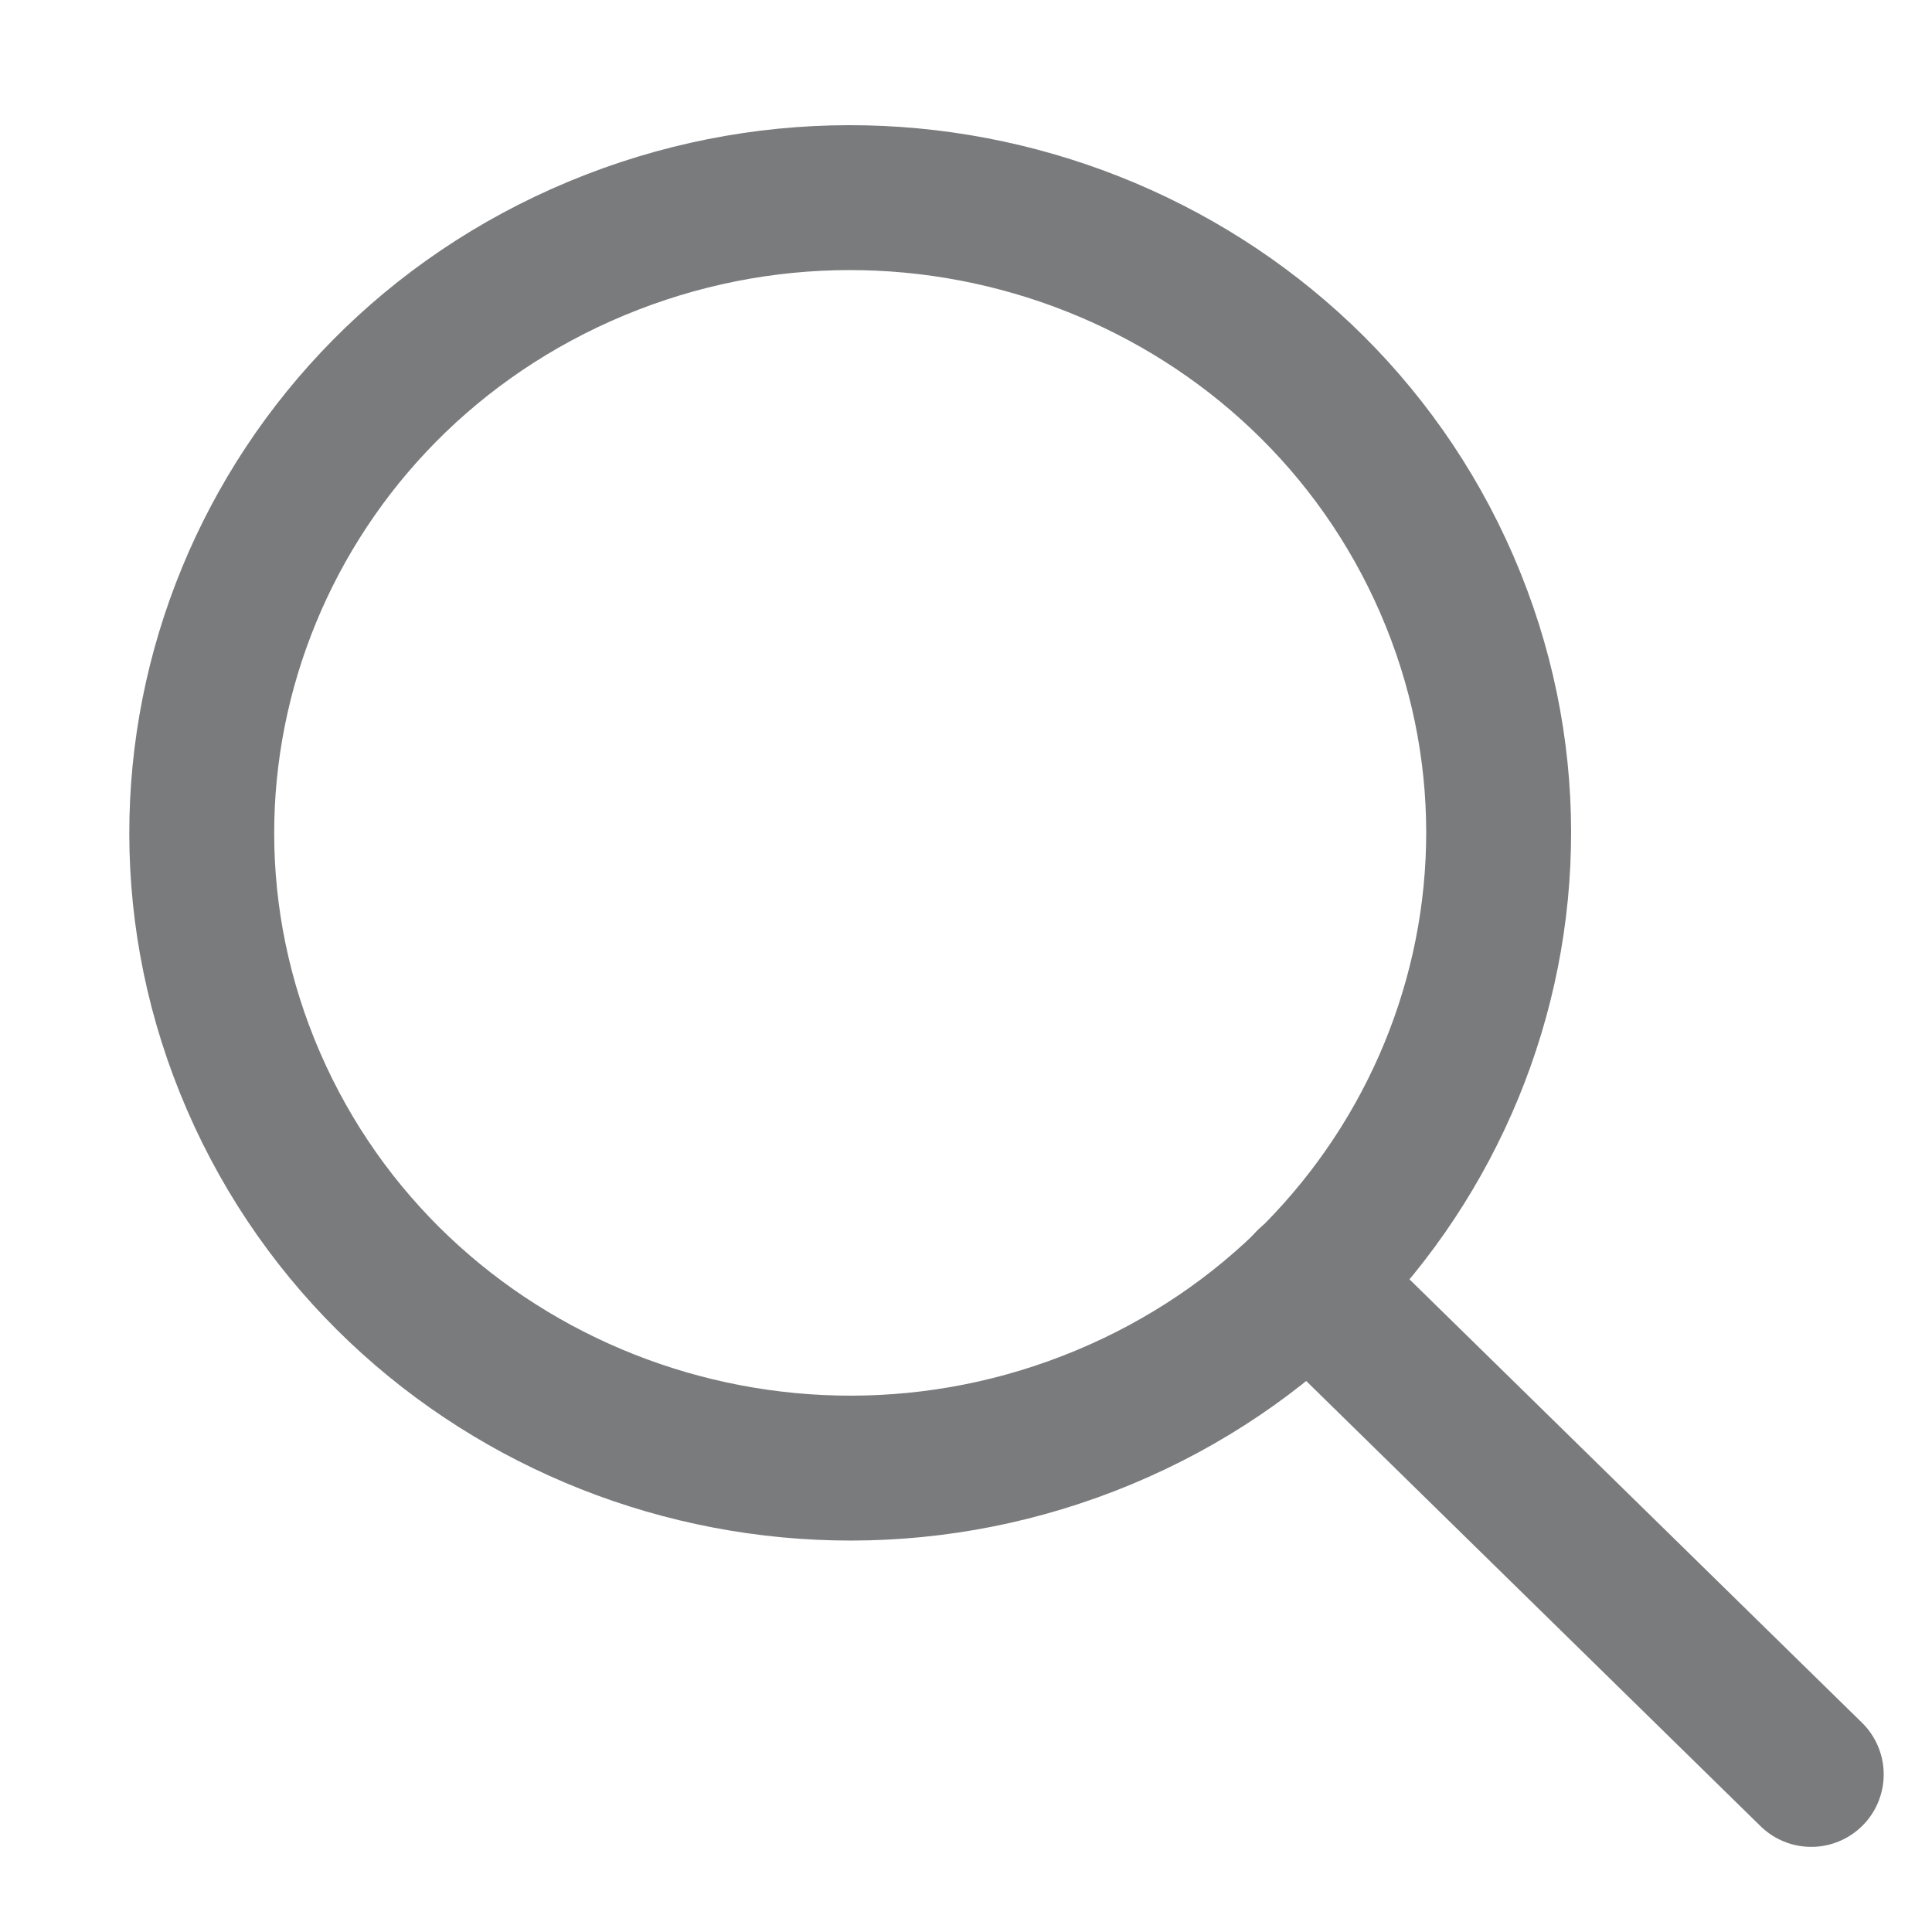
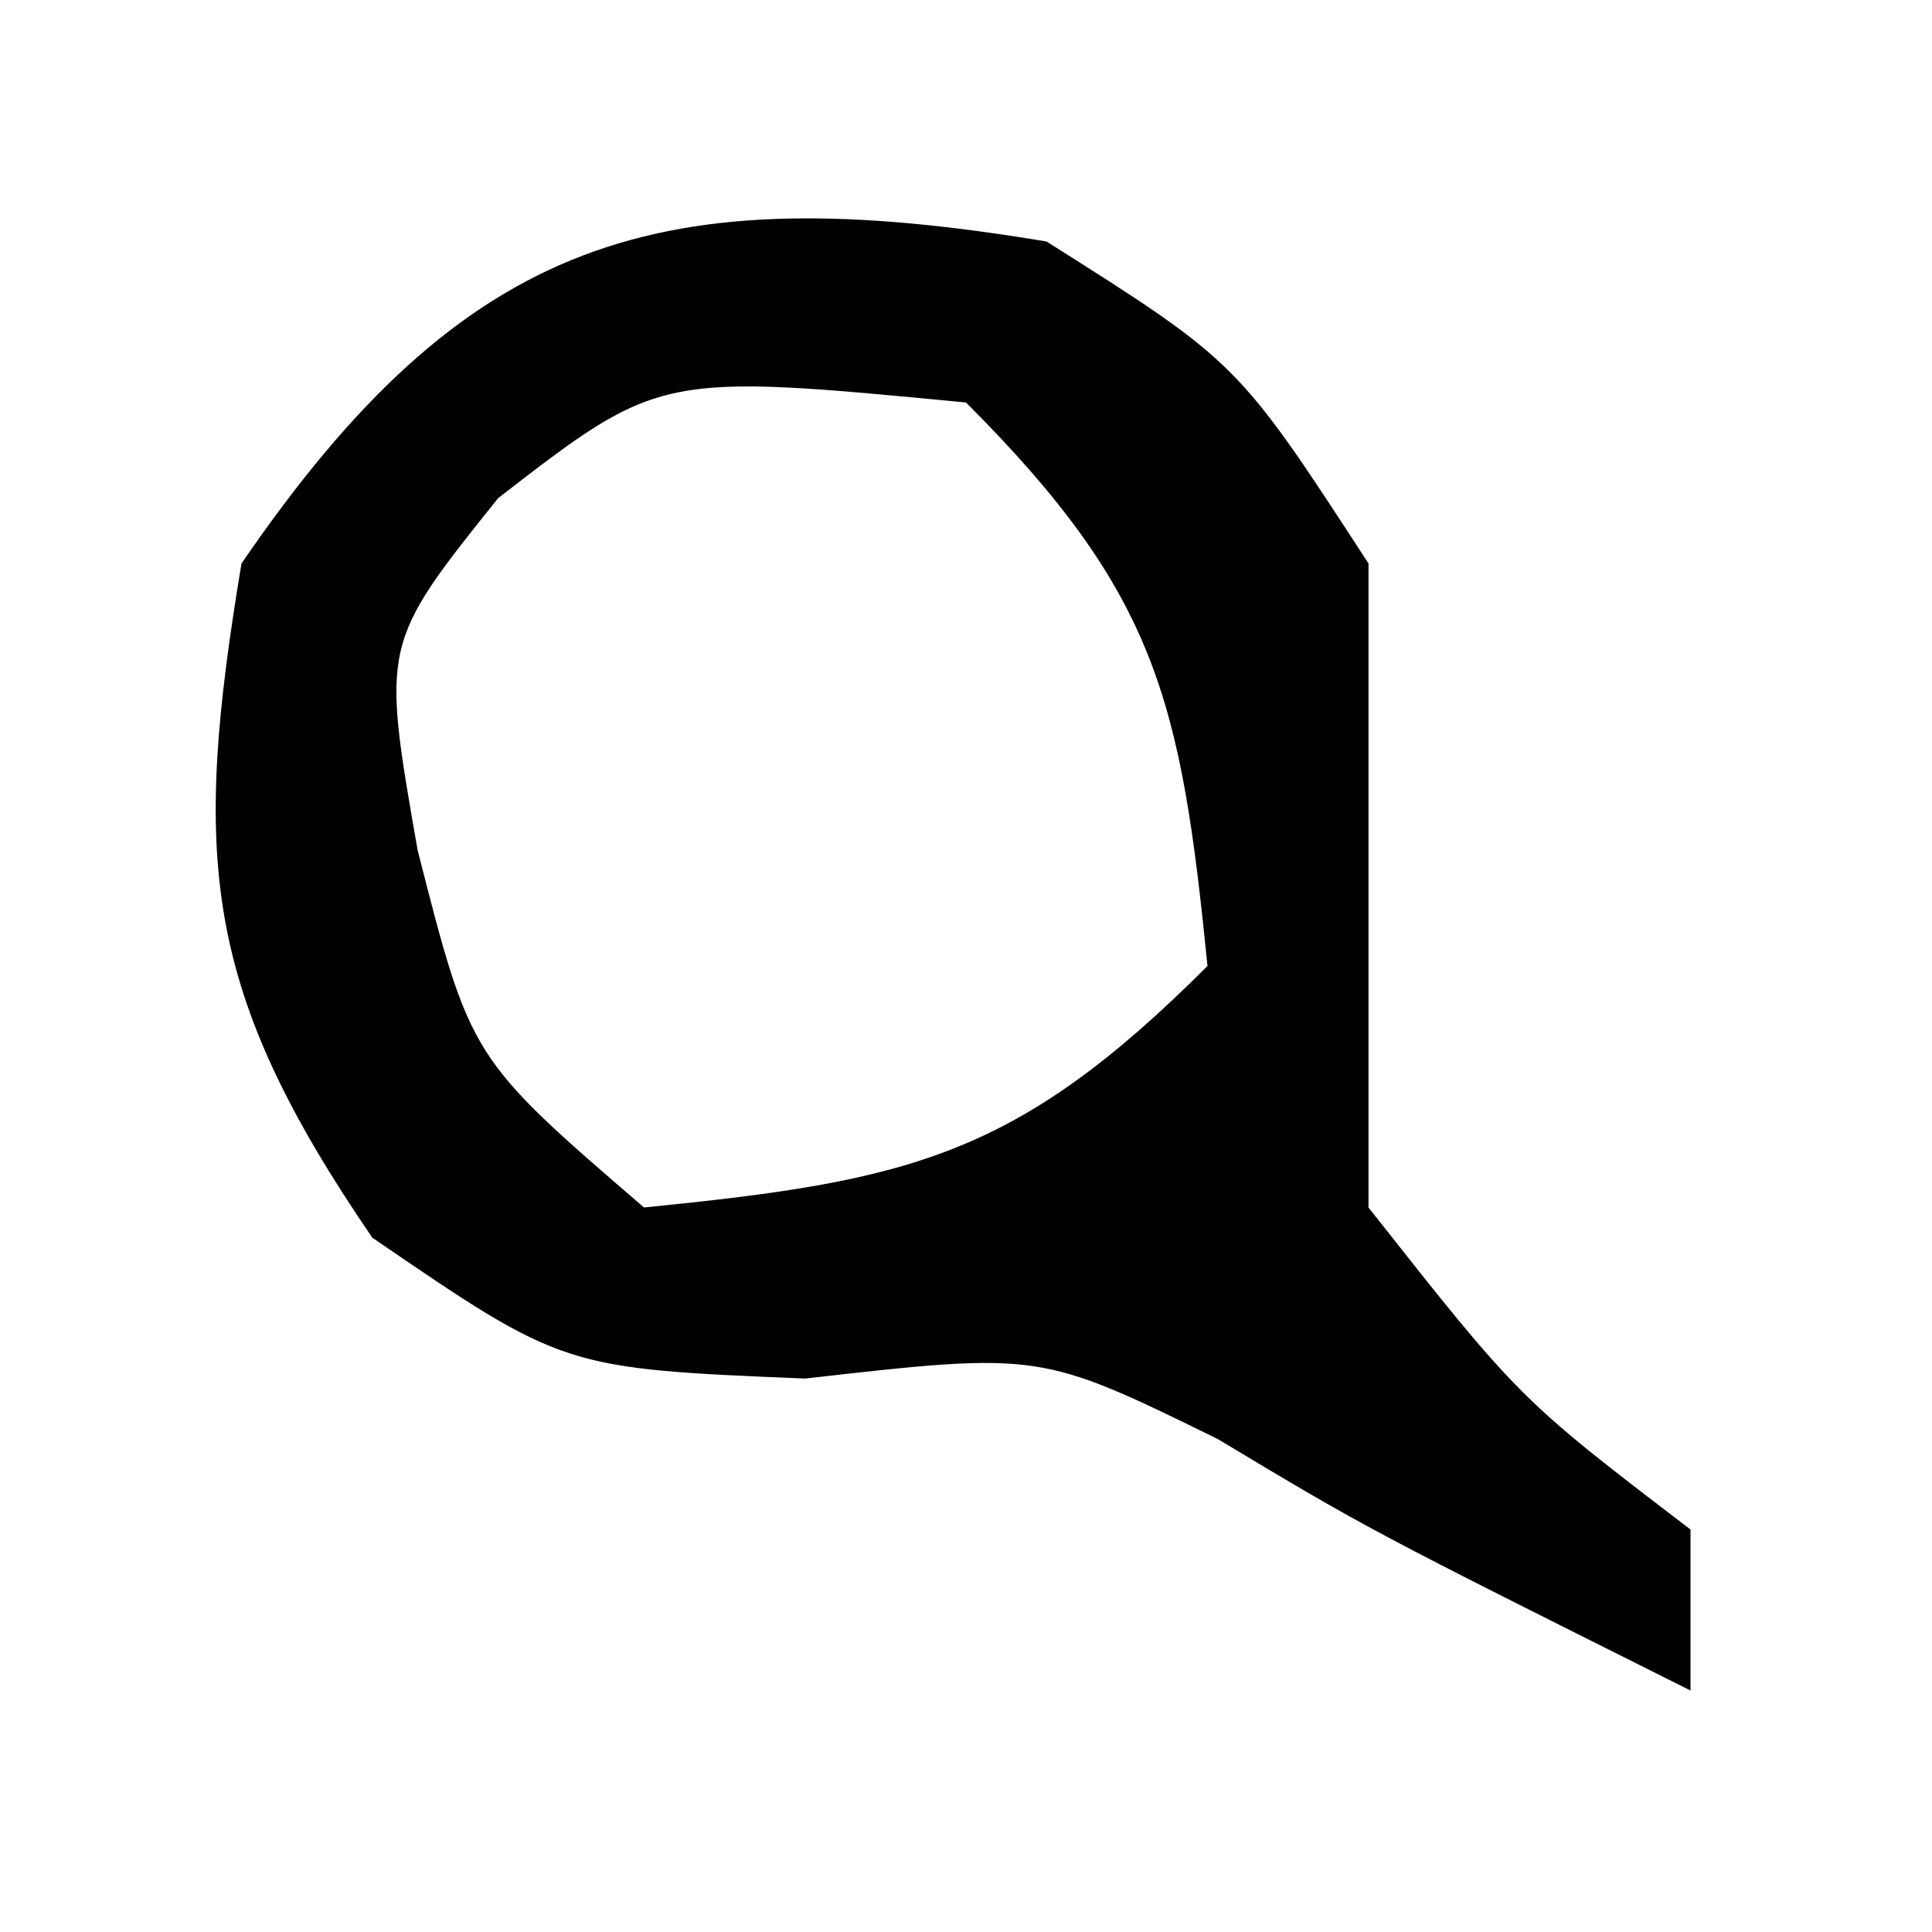
- <svg xmlns="http://www.w3.org/2000/svg" width="16" height="16" viewBox="0 0 16 16" fill="none">
-   <path d="M10.836 10.615L15 14.695" stroke="#7A7B7D" stroke-width="1.2" stroke-linecap="round" stroke-linejoin="round" />
-   <path fill-rule="evenodd" clip-rule="evenodd" d="M9.141 11.738C11.87 10.602 13.142 7.514 11.982 4.84C10.822 2.167 7.67 0.921 4.941 2.057C2.212 3.193 0.94 6.281 2.1 8.955C3.26 11.628 6.412 12.874 9.141 11.738Z" stroke="#7A7B7D" stroke-width="1.2" stroke-linecap="round" stroke-linejoin="round" />
+ <svg xmlns="http://www.w3.org/2000/svg" version="1.1" width="24" height="24">
+   <path d="M0 0 C2.375 1.5 2.375 1.5 4 4 C4 6.667 4 9.333 4 12 C5.875 14.377 5.875 14.377 8 16 C8 16.66 8 17.32 8 18 C4 16 4 16 2.125 14.875 C-0.08 13.794 -0.08 13.794 -3 14.125 C-6 14 -6 14 -8.375 12.375 C-10.487 9.288 -10.612 7.672 -10 4 C-7.219 -0.064 -4.813 -0.802 0 0 Z M-6.812 3.188 C-8.261 4.998 -8.261 4.998 -7.812 7.562 C-7.154 10.144 -7.154 10.144 -5 12 C-1.703 11.67 -0.377 11.377 2 9 C1.67 5.703 1.377 4.377 -1 2 C-4.804 1.635 -4.804 1.635 -6.812 3.188 Z " fill="#000000" transform="translate(13,3)" />
</svg>
